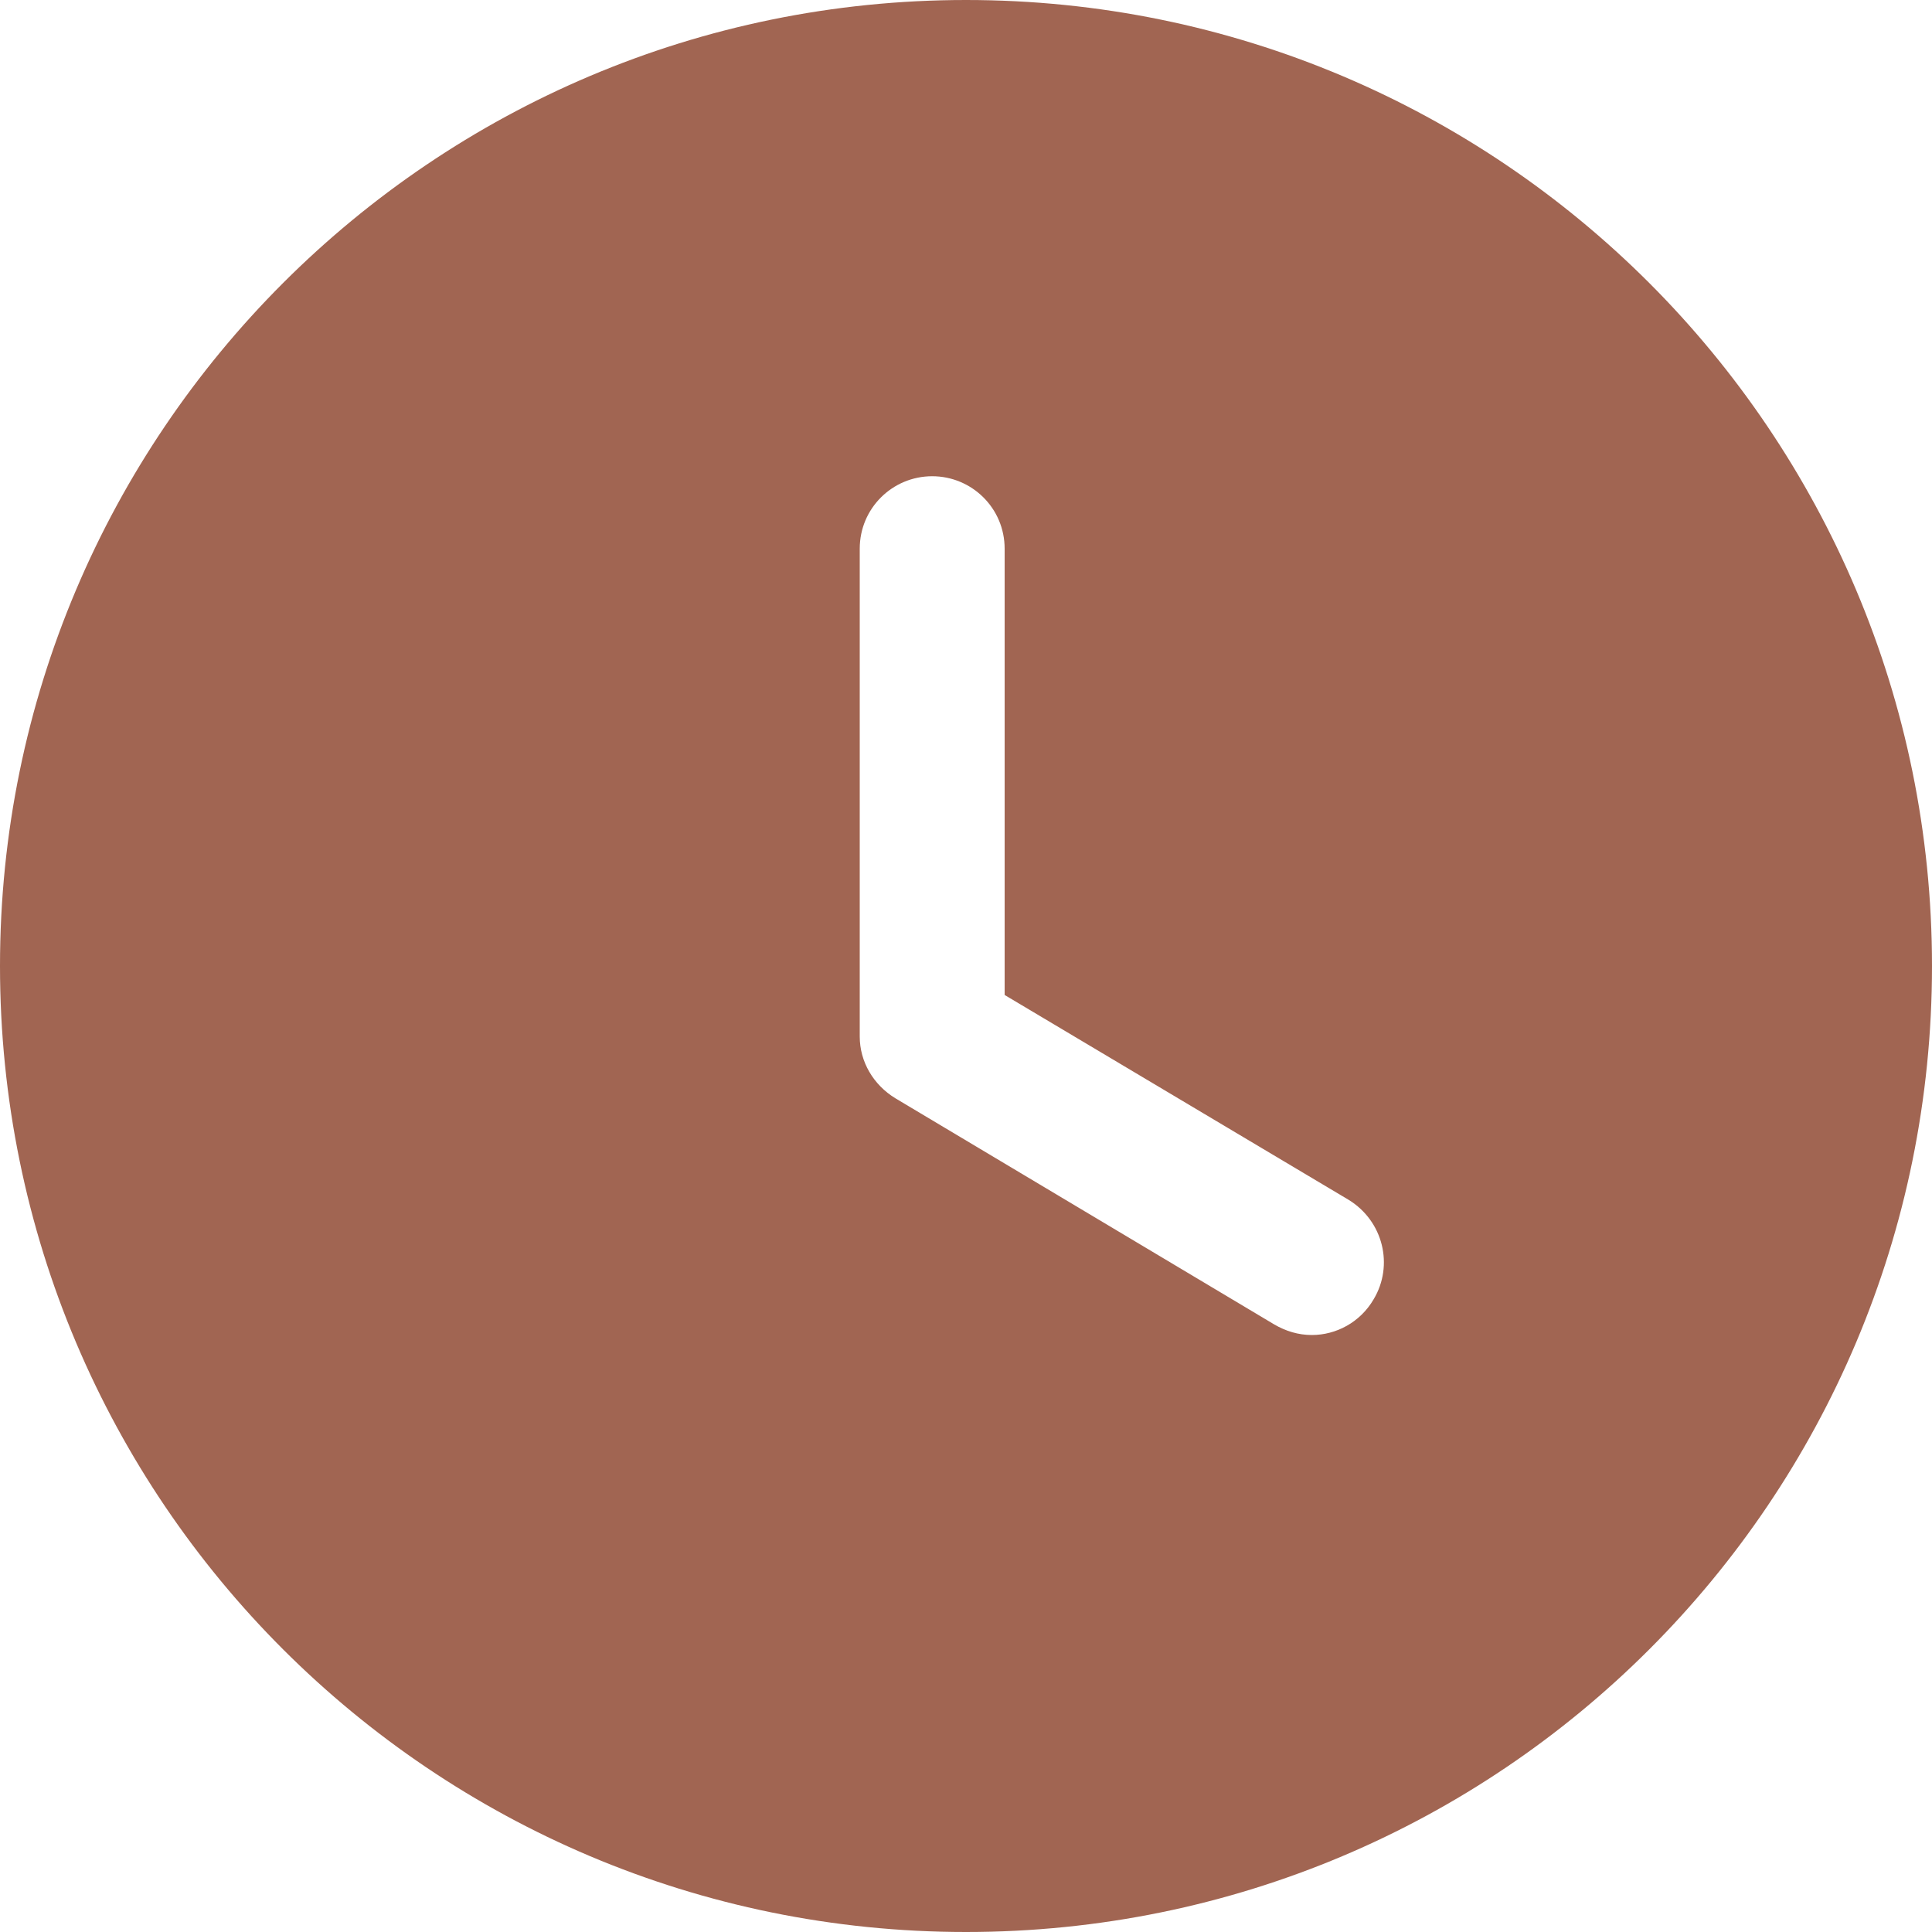
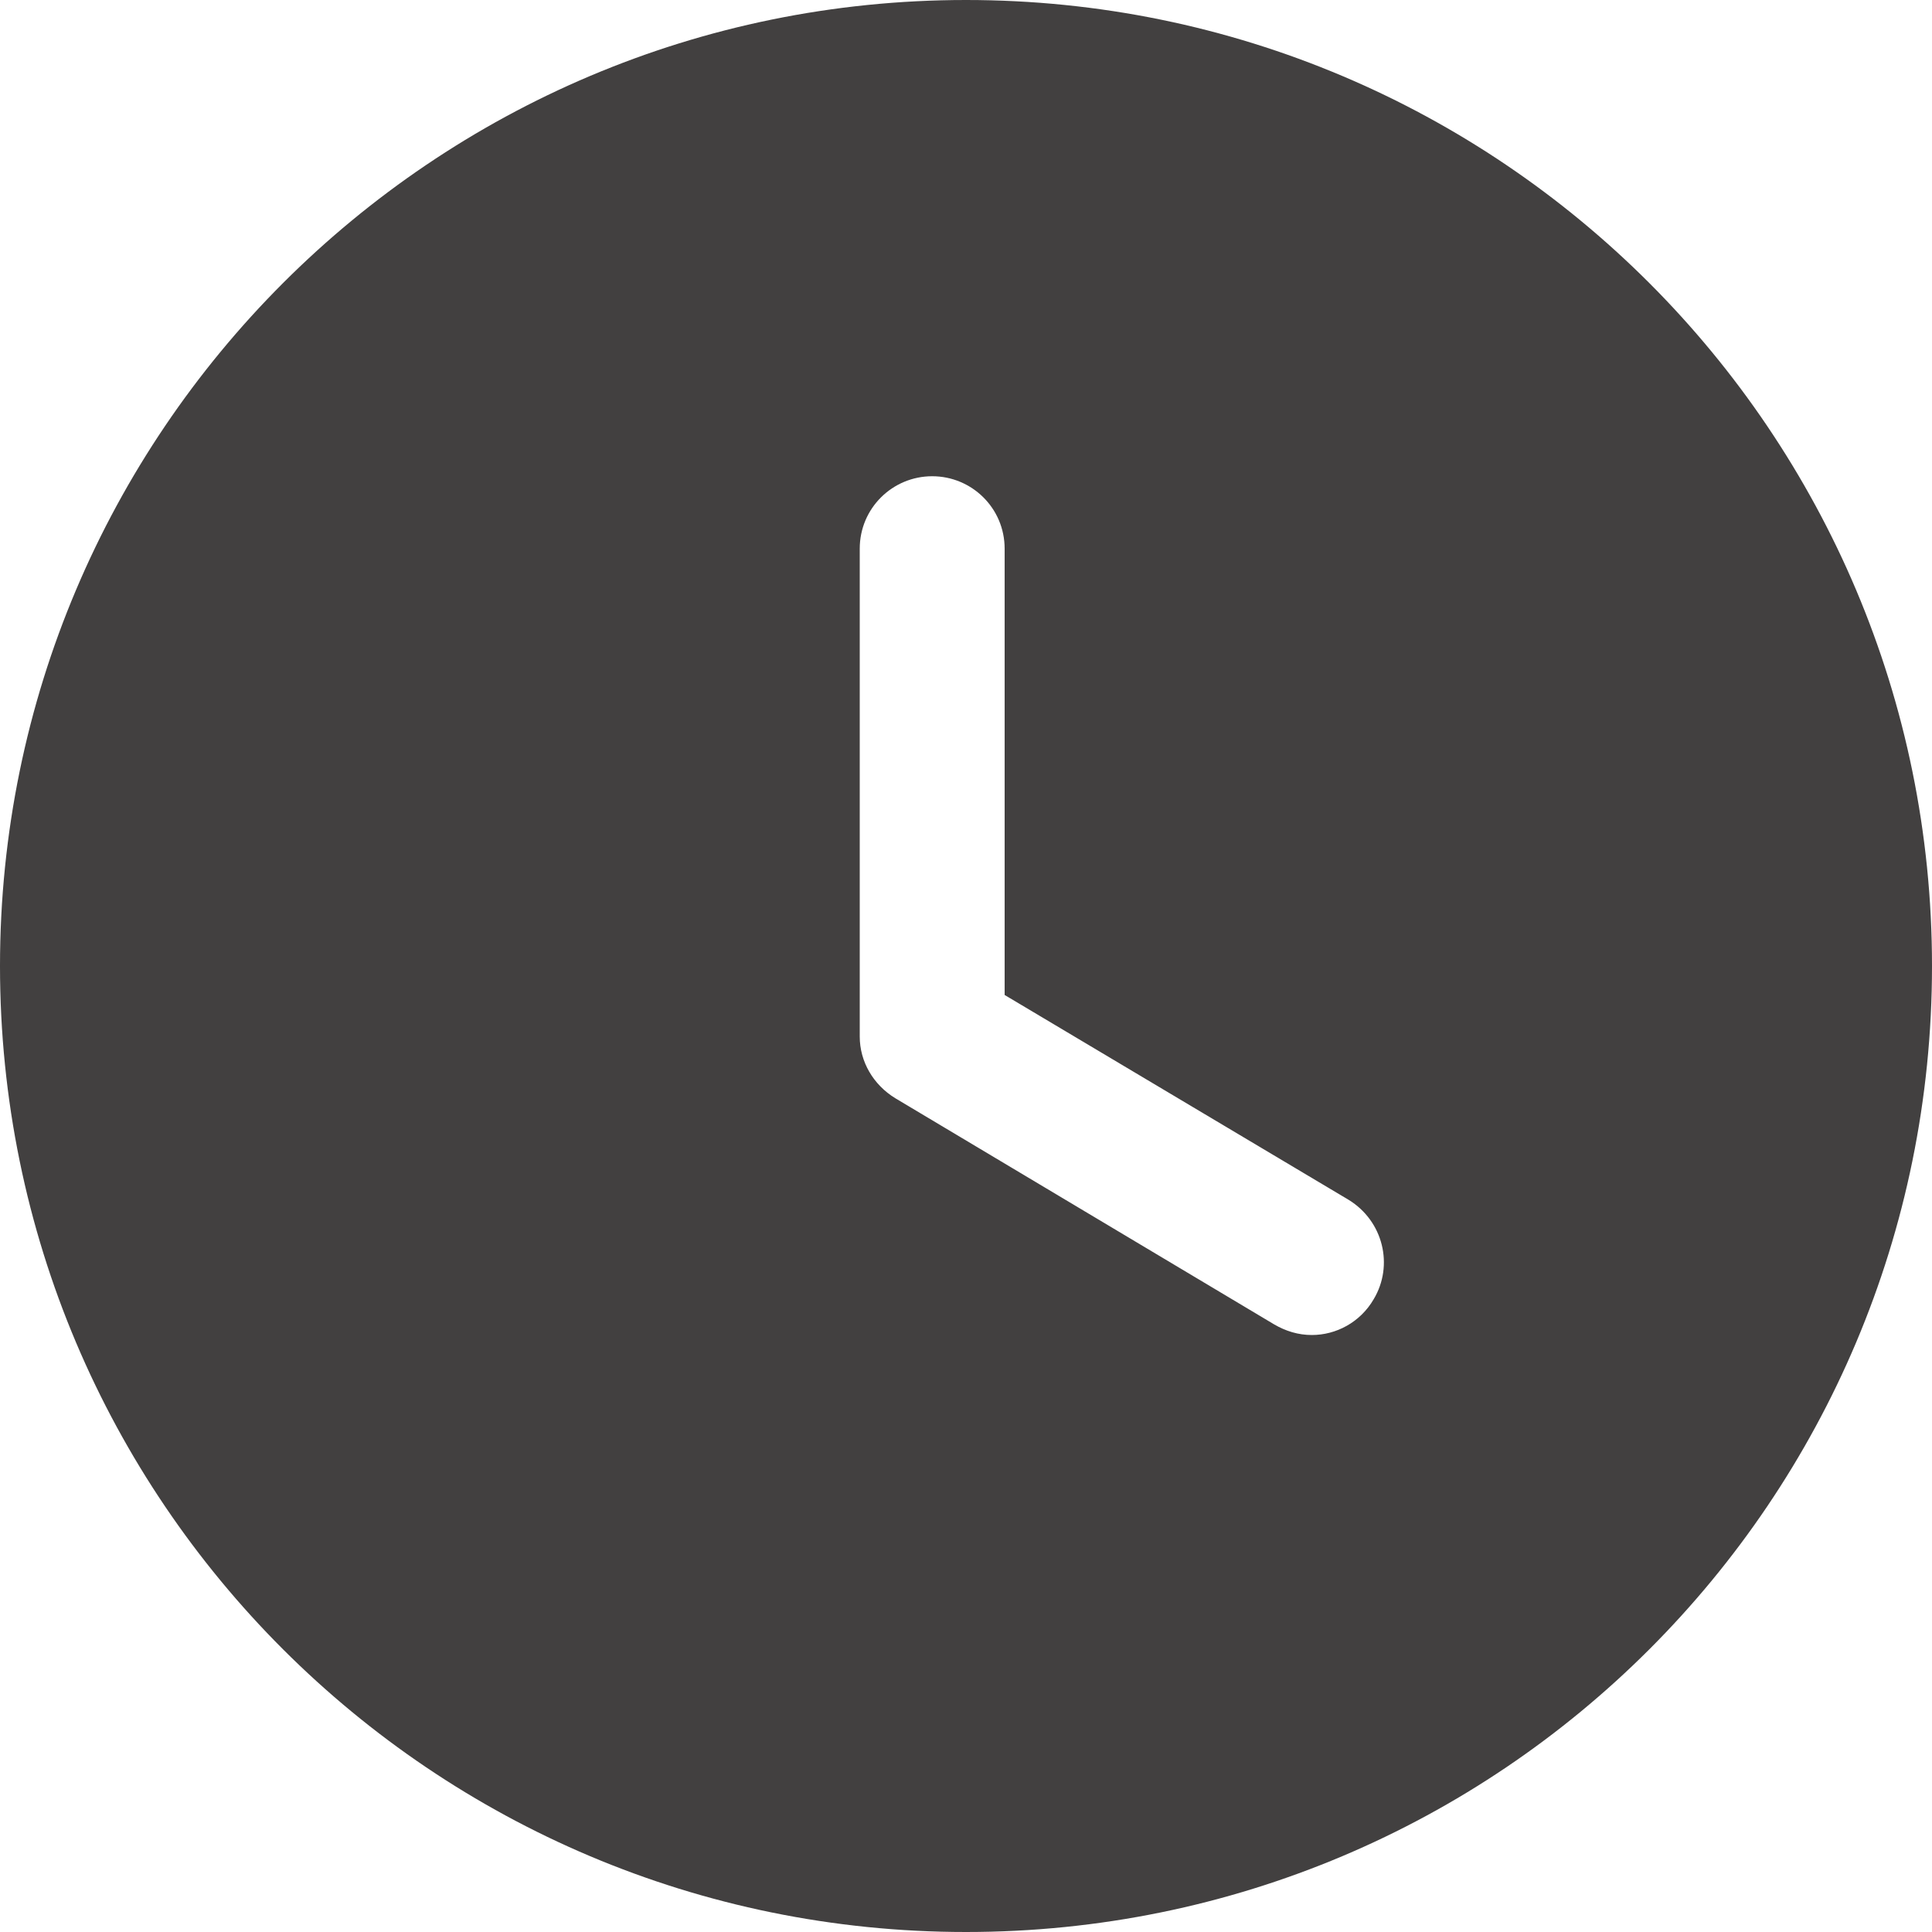
<svg xmlns="http://www.w3.org/2000/svg" width="62" height="62" viewBox="0 0 62 62" fill="none">
-   <path d="M31 0C48.143 0 62 13.888 62 31C62 48.143 48.143 62 31 62C13.888 62 0 48.143 0 31C0 13.888 13.888 0 31 0ZM29.915 15.283C28.644 15.283 27.59 16.306 27.59 17.608V33.263C27.59 34.069 28.024 34.813 28.737 35.247L40.889 42.501C41.261 42.718 41.664 42.842 42.098 42.842C42.873 42.842 43.648 42.439 44.082 41.695C44.733 40.61 44.392 39.184 43.276 38.502L32.24 31.93V17.608C32.24 16.306 31.186 15.283 29.915 15.283Z" fill="#A16552" />
+   <path d="M31 0C48.143 0 62 13.888 62 31C62 48.143 48.143 62 31 62C13.888 62 0 48.143 0 31C0 13.888 13.888 0 31 0ZM29.915 15.283C28.644 15.283 27.59 16.306 27.59 17.608V33.263C27.59 34.069 28.024 34.813 28.737 35.247L40.889 42.501C41.261 42.718 41.664 42.842 42.098 42.842C42.873 42.842 43.648 42.439 44.082 41.695C44.733 40.61 44.392 39.184 43.276 38.502L32.24 31.93V17.608C32.24 16.306 31.186 15.283 29.915 15.283Z" fill="#424040" />
</svg>
